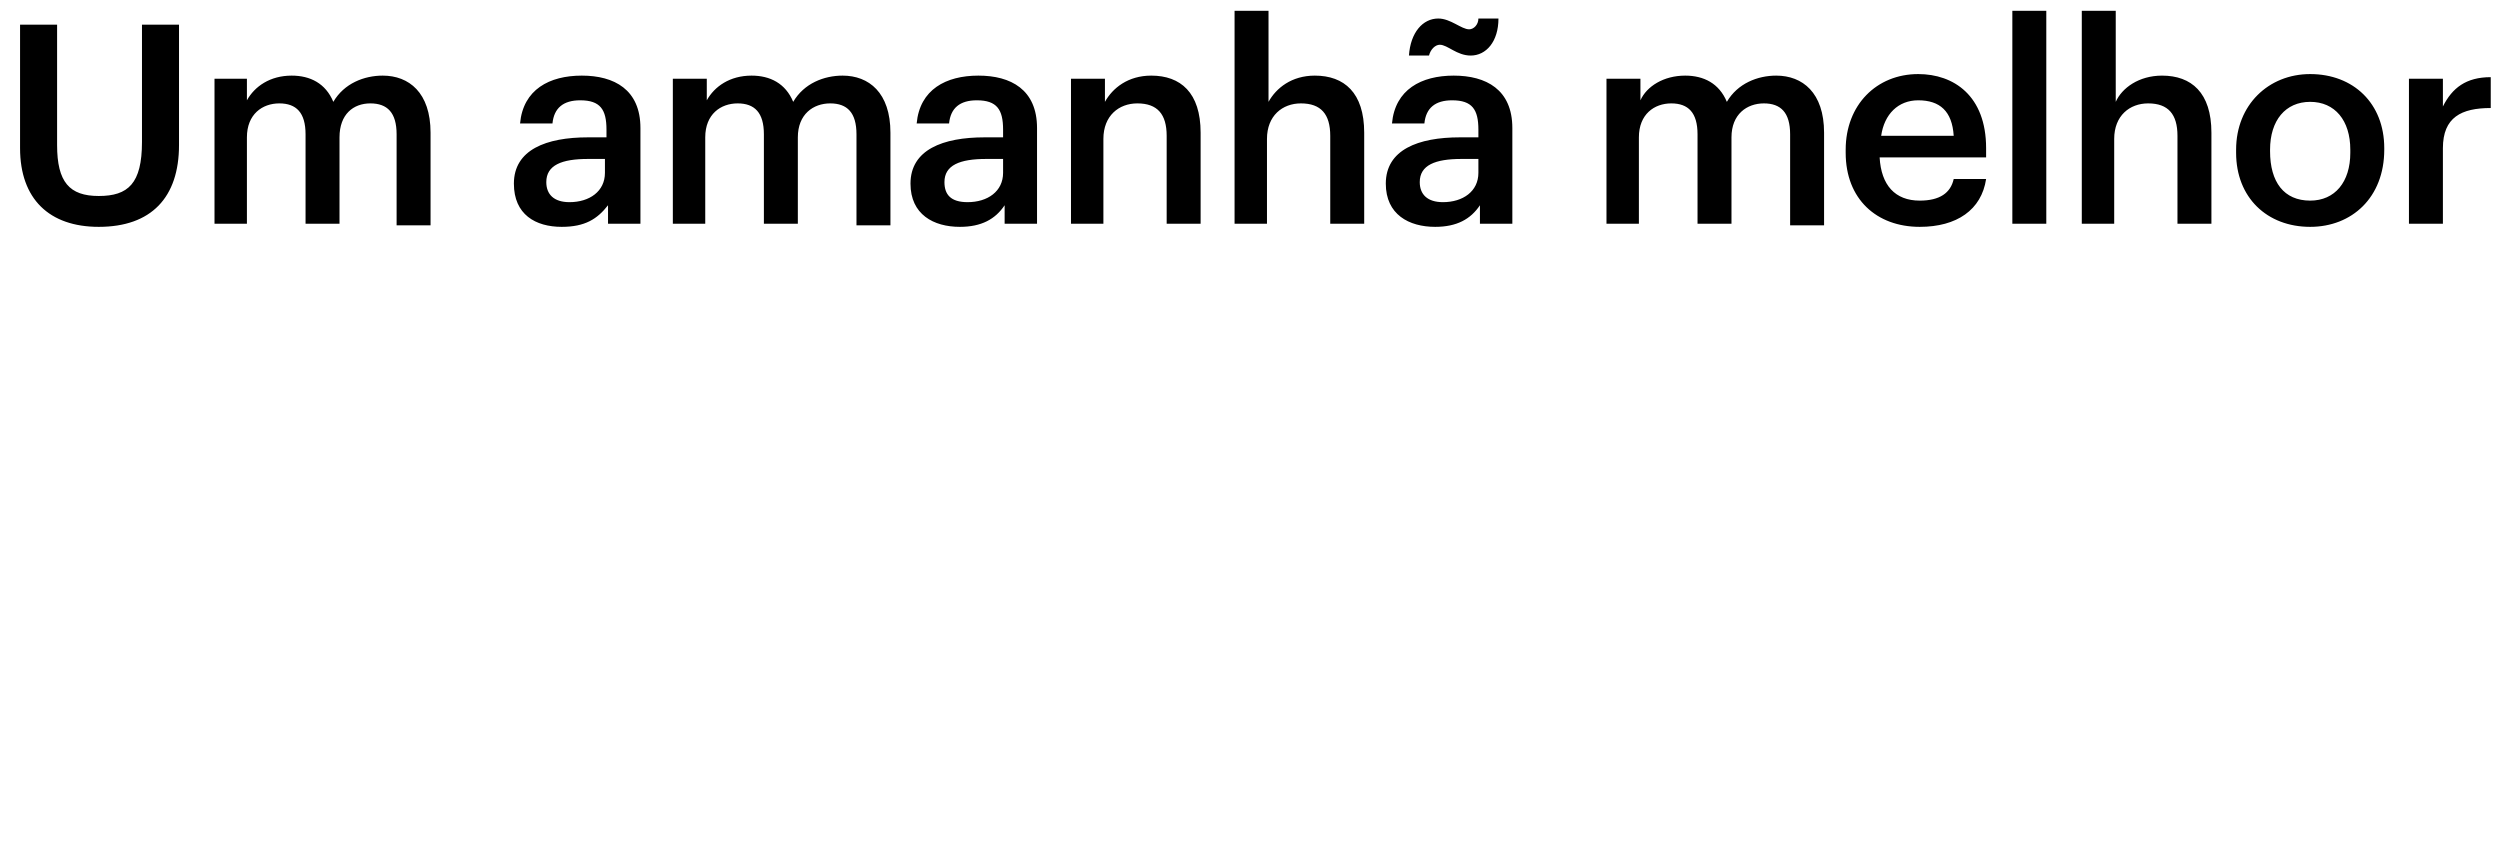
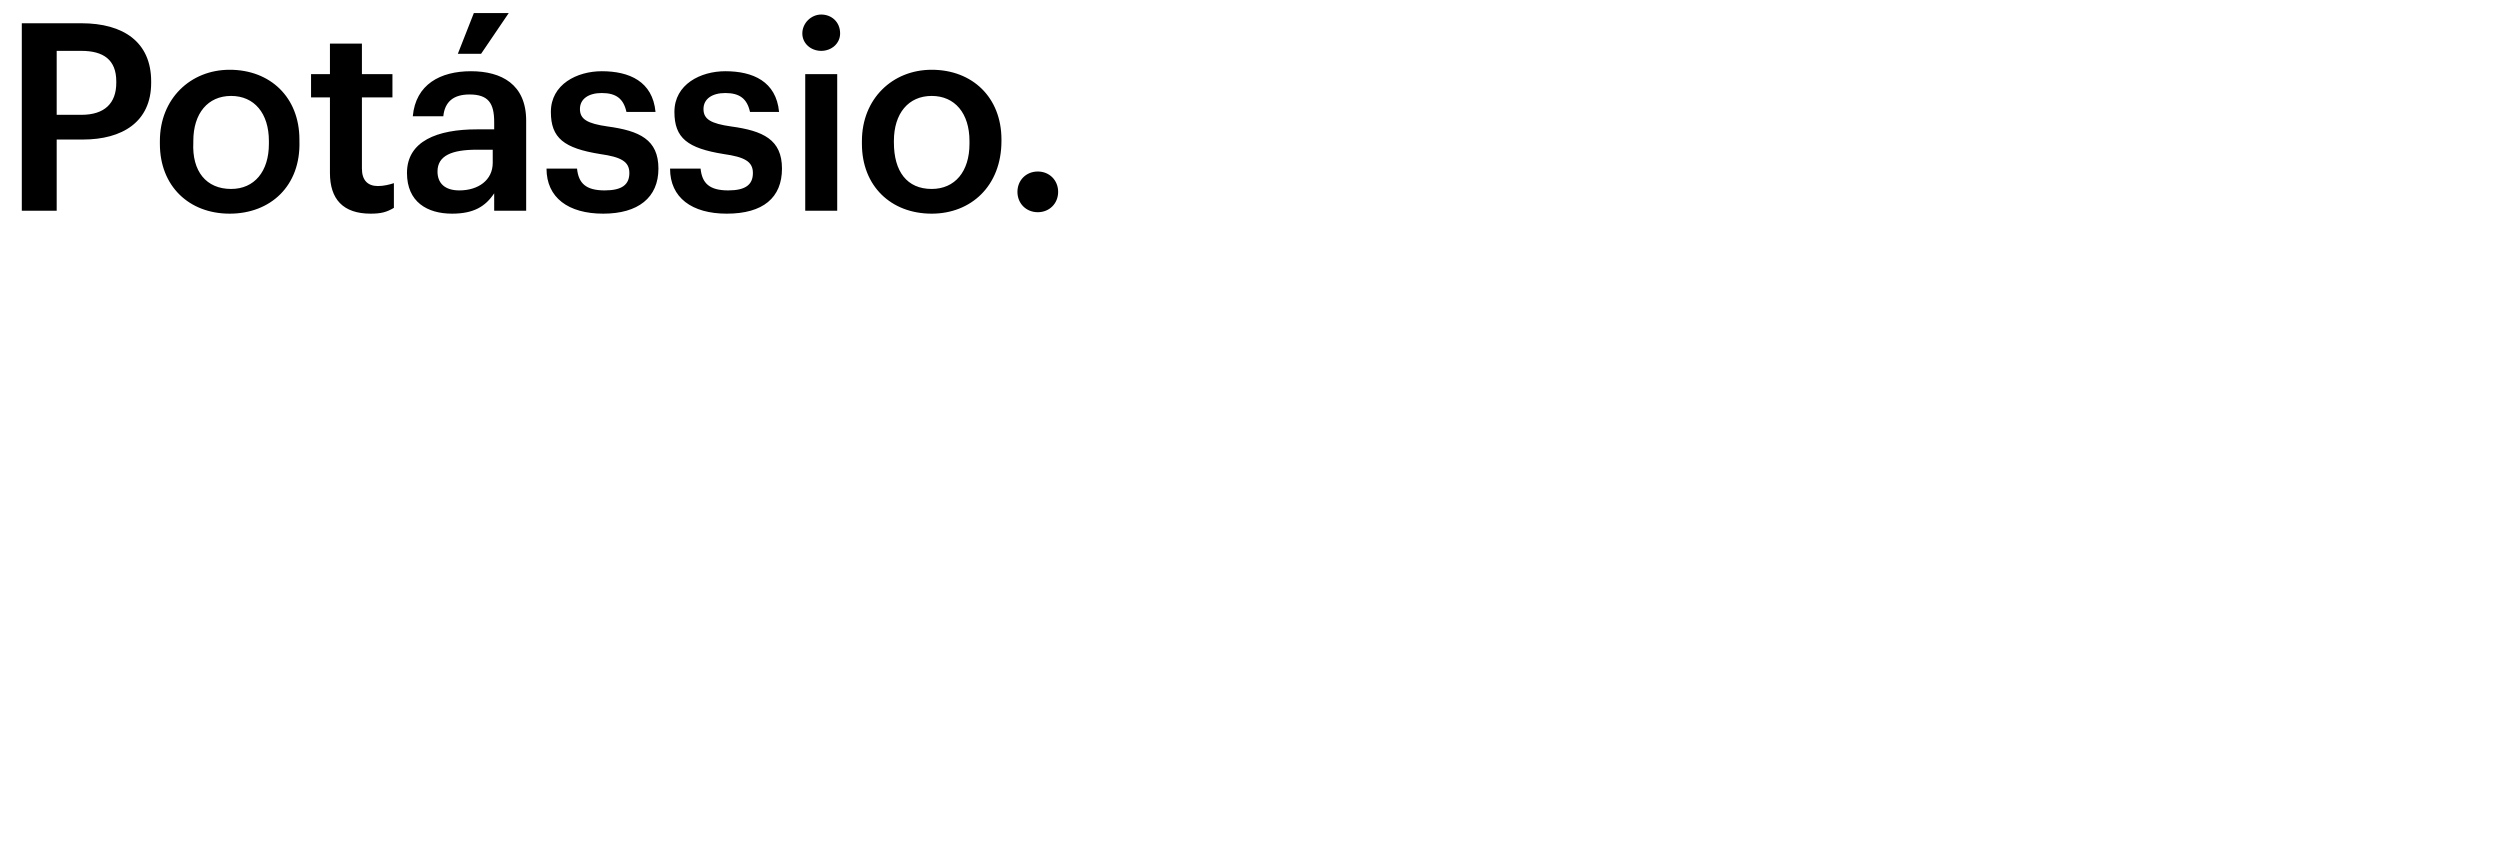
- <svg xmlns="http://www.w3.org/2000/svg" version="1.1" id="Layer_1" x="0px" y="0px" viewBox="0 0 162 55" style="enable-background:new 0 0 162 55;" xml:space="preserve">
-   <path d="M6.4,14.7c-3.2,0-5.1-1.8-5.1-5.1v-8h2.4v7.8c0,2.4,0.8,3.3,2.7,3.3c1.9,0,2.8-0.8,2.8-3.5V1.6h2.4v7.8  C11.6,12.8,9.8,14.7,6.4,14.7z M13.9,14.5V5.1H16v1.4c0.5-0.9,1.5-1.6,2.9-1.6c1.2,0,2.2,0.5,2.7,1.7c0.7-1.2,2-1.7,3.2-1.7  c1.7,0,3.1,1.1,3.1,3.7v6h-2.2V8.7c0-1.4-0.6-2-1.7-2S22,7.4,22,8.9v5.6h-2.2V8.7c0-1.4-0.6-2-1.7-2C17,6.7,16,7.4,16,8.9v5.6H13.9z   M36.4,14.7c-1.7,0-3.1-0.8-3.1-2.8c0-2.2,2.1-3,4.8-3h1.2V8.4c0-1.3-0.4-1.9-1.7-1.9c-1.1,0-1.7,0.5-1.8,1.5h-2.1  c0.2-2.2,1.9-3.1,4-3.1s3.8,0.9,3.8,3.4v6.2h-2.1v-1.2C38.7,14.2,37.9,14.7,36.4,14.7z M36.9,13.1c1.3,0,2.3-0.7,2.3-1.9v-0.9h-1.1  c-1.7,0-2.7,0.4-2.7,1.5C35.4,12.6,35.9,13.1,36.9,13.1z M43.6,14.5V5.1h2.2v1.4c0.5-0.9,1.5-1.6,2.9-1.6c1.2,0,2.2,0.5,2.7,1.7  c0.7-1.2,2-1.7,3.2-1.7c1.7,0,3.1,1.1,3.1,3.7v6h-2.2V8.7c0-1.4-0.6-2-1.7-2c-1.1,0-2.1,0.7-2.1,2.2v5.6h-2.2V8.7c0-1.4-0.6-2-1.7-2  c-1.1,0-2.1,0.7-2.1,2.2v5.6H43.6z M62.2,14.7c-1.7,0-3.2-0.8-3.2-2.8c0-2.2,2.1-3,4.8-3H65V8.4c0-1.3-0.4-1.9-1.7-1.9  c-1.1,0-1.7,0.5-1.8,1.5h-2.1c0.2-2.2,1.9-3.1,4-3.1s3.8,0.9,3.8,3.4v6.2h-2.1v-1.2C64.5,14.2,63.6,14.7,62.2,14.7z M62.7,13.1  c1.3,0,2.3-0.7,2.3-1.9v-0.9h-1.1c-1.7,0-2.7,0.4-2.7,1.5C61.2,12.6,61.6,13.1,62.7,13.1z M69.4,14.5V5.1h2.2v1.5  c0.5-0.9,1.5-1.7,3-1.7c1.9,0,3.2,1.1,3.2,3.7v5.9h-2.2V8.8c0-1.4-0.6-2.1-1.9-2.1c-1.2,0-2.2,0.8-2.2,2.3v5.5H69.4z M80,14.5V0.7  h2.2v5.9c0.5-0.9,1.5-1.7,3-1.7c1.9,0,3.2,1.1,3.2,3.7v5.9h-2.2V8.8c0-1.4-0.6-2.1-1.9-2.1c-1.2,0-2.2,0.8-2.2,2.3v5.5H80z M93,14.7  c-1.7,0-3.2-0.8-3.2-2.8c0-2.2,2.1-3,4.8-3h1.2V8.4c0-1.3-0.4-1.9-1.7-1.9c-1.1,0-1.7,0.5-1.8,1.5h-2.1c0.2-2.2,1.9-3.1,4-3.1  c2.1,0,3.8,0.9,3.8,3.4v6.2h-2.1v-1.2C95.3,14.2,94.4,14.7,93,14.7z M93.5,13.1c1.3,0,2.3-0.7,2.3-1.9v-0.9h-1.1  c-1.7,0-2.7,0.4-2.7,1.5C92,12.6,92.5,13.1,93.5,13.1z M95.3,3.6c-0.9,0-1.5-0.7-2-0.7c-0.3,0-0.6,0.3-0.7,0.7h-1.3  c0.1-1.5,0.9-2.4,1.9-2.4c0.8,0,1.5,0.7,2,0.7c0.3,0,0.6-0.3,0.6-0.7h1.3C97.1,2.7,96.3,3.6,95.3,3.6z M104.1,14.5V5.1h2.2v1.4  c0.4-0.9,1.5-1.6,2.9-1.6c1.2,0,2.2,0.5,2.7,1.7c0.7-1.2,2-1.7,3.2-1.7c1.7,0,3.1,1.1,3.1,3.7v6h-2.2V8.7c0-1.4-0.6-2-1.7-2  s-2.1,0.7-2.1,2.2v5.6H110V8.7c0-1.4-0.6-2-1.7-2c-1.1,0-2.1,0.7-2.1,2.2v5.6H104.1z M124.4,14.7c-2.8,0-4.8-1.8-4.8-4.8V9.7  c0-2.9,2-4.9,4.7-4.9c2.3,0,4.4,1.4,4.4,4.8v0.6h-6.9c0.1,1.8,1,2.8,2.6,2.8c1.3,0,2-0.5,2.2-1.4h2.1  C128.4,13.6,126.8,14.7,124.4,14.7z M121.9,8.8h4.7c-0.1-1.6-0.9-2.3-2.3-2.3C123,6.5,122.1,7.4,121.9,8.8z M130.4,14.5V0.7h2.2  v13.8H130.4z M134.9,14.5V0.7h2.2v5.9c0.4-0.9,1.5-1.7,3-1.7c1.9,0,3.2,1.1,3.2,3.7v5.9h-2.2V8.8c0-1.4-0.6-2.1-1.9-2.1  C138,6.7,137,7.5,137,9v5.5H134.9z M149.7,13c1.6,0,2.6-1.2,2.6-3.1V9.7c0-1.9-1-3.1-2.6-3.1c-1.6,0-2.6,1.2-2.6,3.1v0.1  C147.1,11.8,148,13,149.7,13z M149.7,14.7c-2.8,0-4.8-1.9-4.8-4.8V9.7c0-2.9,2.1-4.9,4.8-4.9c2.8,0,4.8,1.9,4.8,4.8v0.1  C154.5,12.8,152.4,14.7,149.7,14.7z M156.1,14.5V5.1h2.2v1.8c0.6-1.2,1.5-1.9,3.1-1.9v2c-1.9,0-3.1,0.6-3.1,2.6v4.9H156.1z" />
+ <svg xmlns="http://www.w3.org/2000/svg" version="1.1" id="Layer_1" x="0px" y="0px" viewBox="0 0 172 58" style="enable-background:new 0 0 172 58;" xml:space="preserve">
+   <path d="M1.5,14.5V1.6h4.1c2.9,0,4.8,1.3,4.8,4v0.1c0,2.7-2,3.9-4.7,3.9H3.9v4.9H1.5z M3.9,7.9h1.7C7.2,7.9,8,7.1,8,5.7V5.6  c0-1.5-0.9-2.1-2.4-2.1H3.9V7.9z M15.9,13c1.6,0,2.6-1.2,2.6-3.1V9.7c0-1.9-1-3.1-2.6-3.1s-2.6,1.2-2.6,3.1v0.1  C13.2,11.8,14.2,13,15.9,13z M15.8,14.7c-2.8,0-4.8-1.9-4.8-4.8V9.7c0-2.9,2.1-4.9,4.8-4.9c2.8,0,4.8,1.9,4.8,4.8v0.1  C20.7,12.8,18.6,14.7,15.8,14.7z M25.5,14.7c-1.9,0-2.8-1-2.8-2.8V6.7h-1.3V5.1h1.3V3h2.2v2.1h2.1v1.6h-2.1v4.9  c0,0.8,0.4,1.2,1.1,1.2c0.4,0,0.8-0.1,1.1-0.2v1.7C26.6,14.6,26.2,14.7,25.5,14.7z M31.1,14.7c-1.7,0-3.1-0.8-3.1-2.8  c0-2.2,2.1-3,4.8-3H34V8.4c0-1.3-0.4-1.9-1.7-1.9c-1.1,0-1.7,0.5-1.8,1.5h-2.1c0.2-2.2,1.9-3.1,4-3.1s3.8,0.9,3.8,3.4v6.2H34v-1.2  C33.4,14.2,32.6,14.7,31.1,14.7z M31.6,13.1c1.3,0,2.3-0.7,2.3-1.9v-0.9h-1.1c-1.7,0-2.7,0.4-2.7,1.5C30.1,12.6,30.6,13.1,31.6,13.1  z M31.5,3.7l1.1-2.8H35l-1.9,2.8H31.5z M41.5,14.7c-2.4,0-3.9-1.1-3.9-3.1h2.1c0.1,1,0.6,1.5,1.9,1.5c1.2,0,1.7-0.4,1.7-1.2  c0-0.8-0.6-1.1-2-1.3c-2.5-0.4-3.4-1.1-3.4-2.9c0-1.9,1.8-2.8,3.5-2.8c1.9,0,3.5,0.7,3.7,2.8h-2c-0.2-0.9-0.7-1.3-1.7-1.3  c-0.9,0-1.5,0.4-1.5,1.1c0,0.7,0.5,1,1.9,1.2c2.2,0.3,3.5,0.9,3.5,2.9C45.3,13.6,43.9,14.7,41.5,14.7z M50,14.7  c-2.4,0-3.9-1.1-3.9-3.1h2.1c0.1,1,0.6,1.5,1.9,1.5c1.2,0,1.7-0.4,1.7-1.2c0-0.8-0.6-1.1-2-1.3c-2.5-0.4-3.4-1.1-3.4-2.9  c0-1.9,1.8-2.8,3.5-2.8c1.9,0,3.5,0.7,3.7,2.8h-2c-0.2-0.9-0.7-1.3-1.7-1.3c-0.9,0-1.5,0.4-1.5,1.1c0,0.7,0.5,1,1.9,1.2  c2.2,0.3,3.5,0.9,3.5,2.9C53.8,13.6,52.5,14.7,50,14.7z M55.4,14.5V5.1h2.2v9.4H55.4z M56.5,3.5c-0.7,0-1.3-0.5-1.3-1.2  c0-0.7,0.6-1.3,1.3-1.3c0.7,0,1.3,0.5,1.3,1.3C57.8,3,57.2,3.5,56.5,3.5z M64.1,13c1.6,0,2.6-1.2,2.6-3.1V9.7c0-1.9-1-3.1-2.6-3.1  c-1.6,0-2.6,1.2-2.6,3.1v0.1C61.5,11.8,62.4,13,64.1,13z M64.1,14.7c-2.8,0-4.8-1.9-4.8-4.8V9.7c0-2.9,2.1-4.9,4.8-4.9  c2.8,0,4.8,1.9,4.8,4.8v0.1C68.9,12.8,66.8,14.7,64.1,14.7z M71.4,14.6c-0.8,0-1.4-0.6-1.4-1.4s0.6-1.4,1.4-1.4  c0.8,0,1.4,0.6,1.4,1.4S72.2,14.6,71.4,14.6z" />
</svg>
